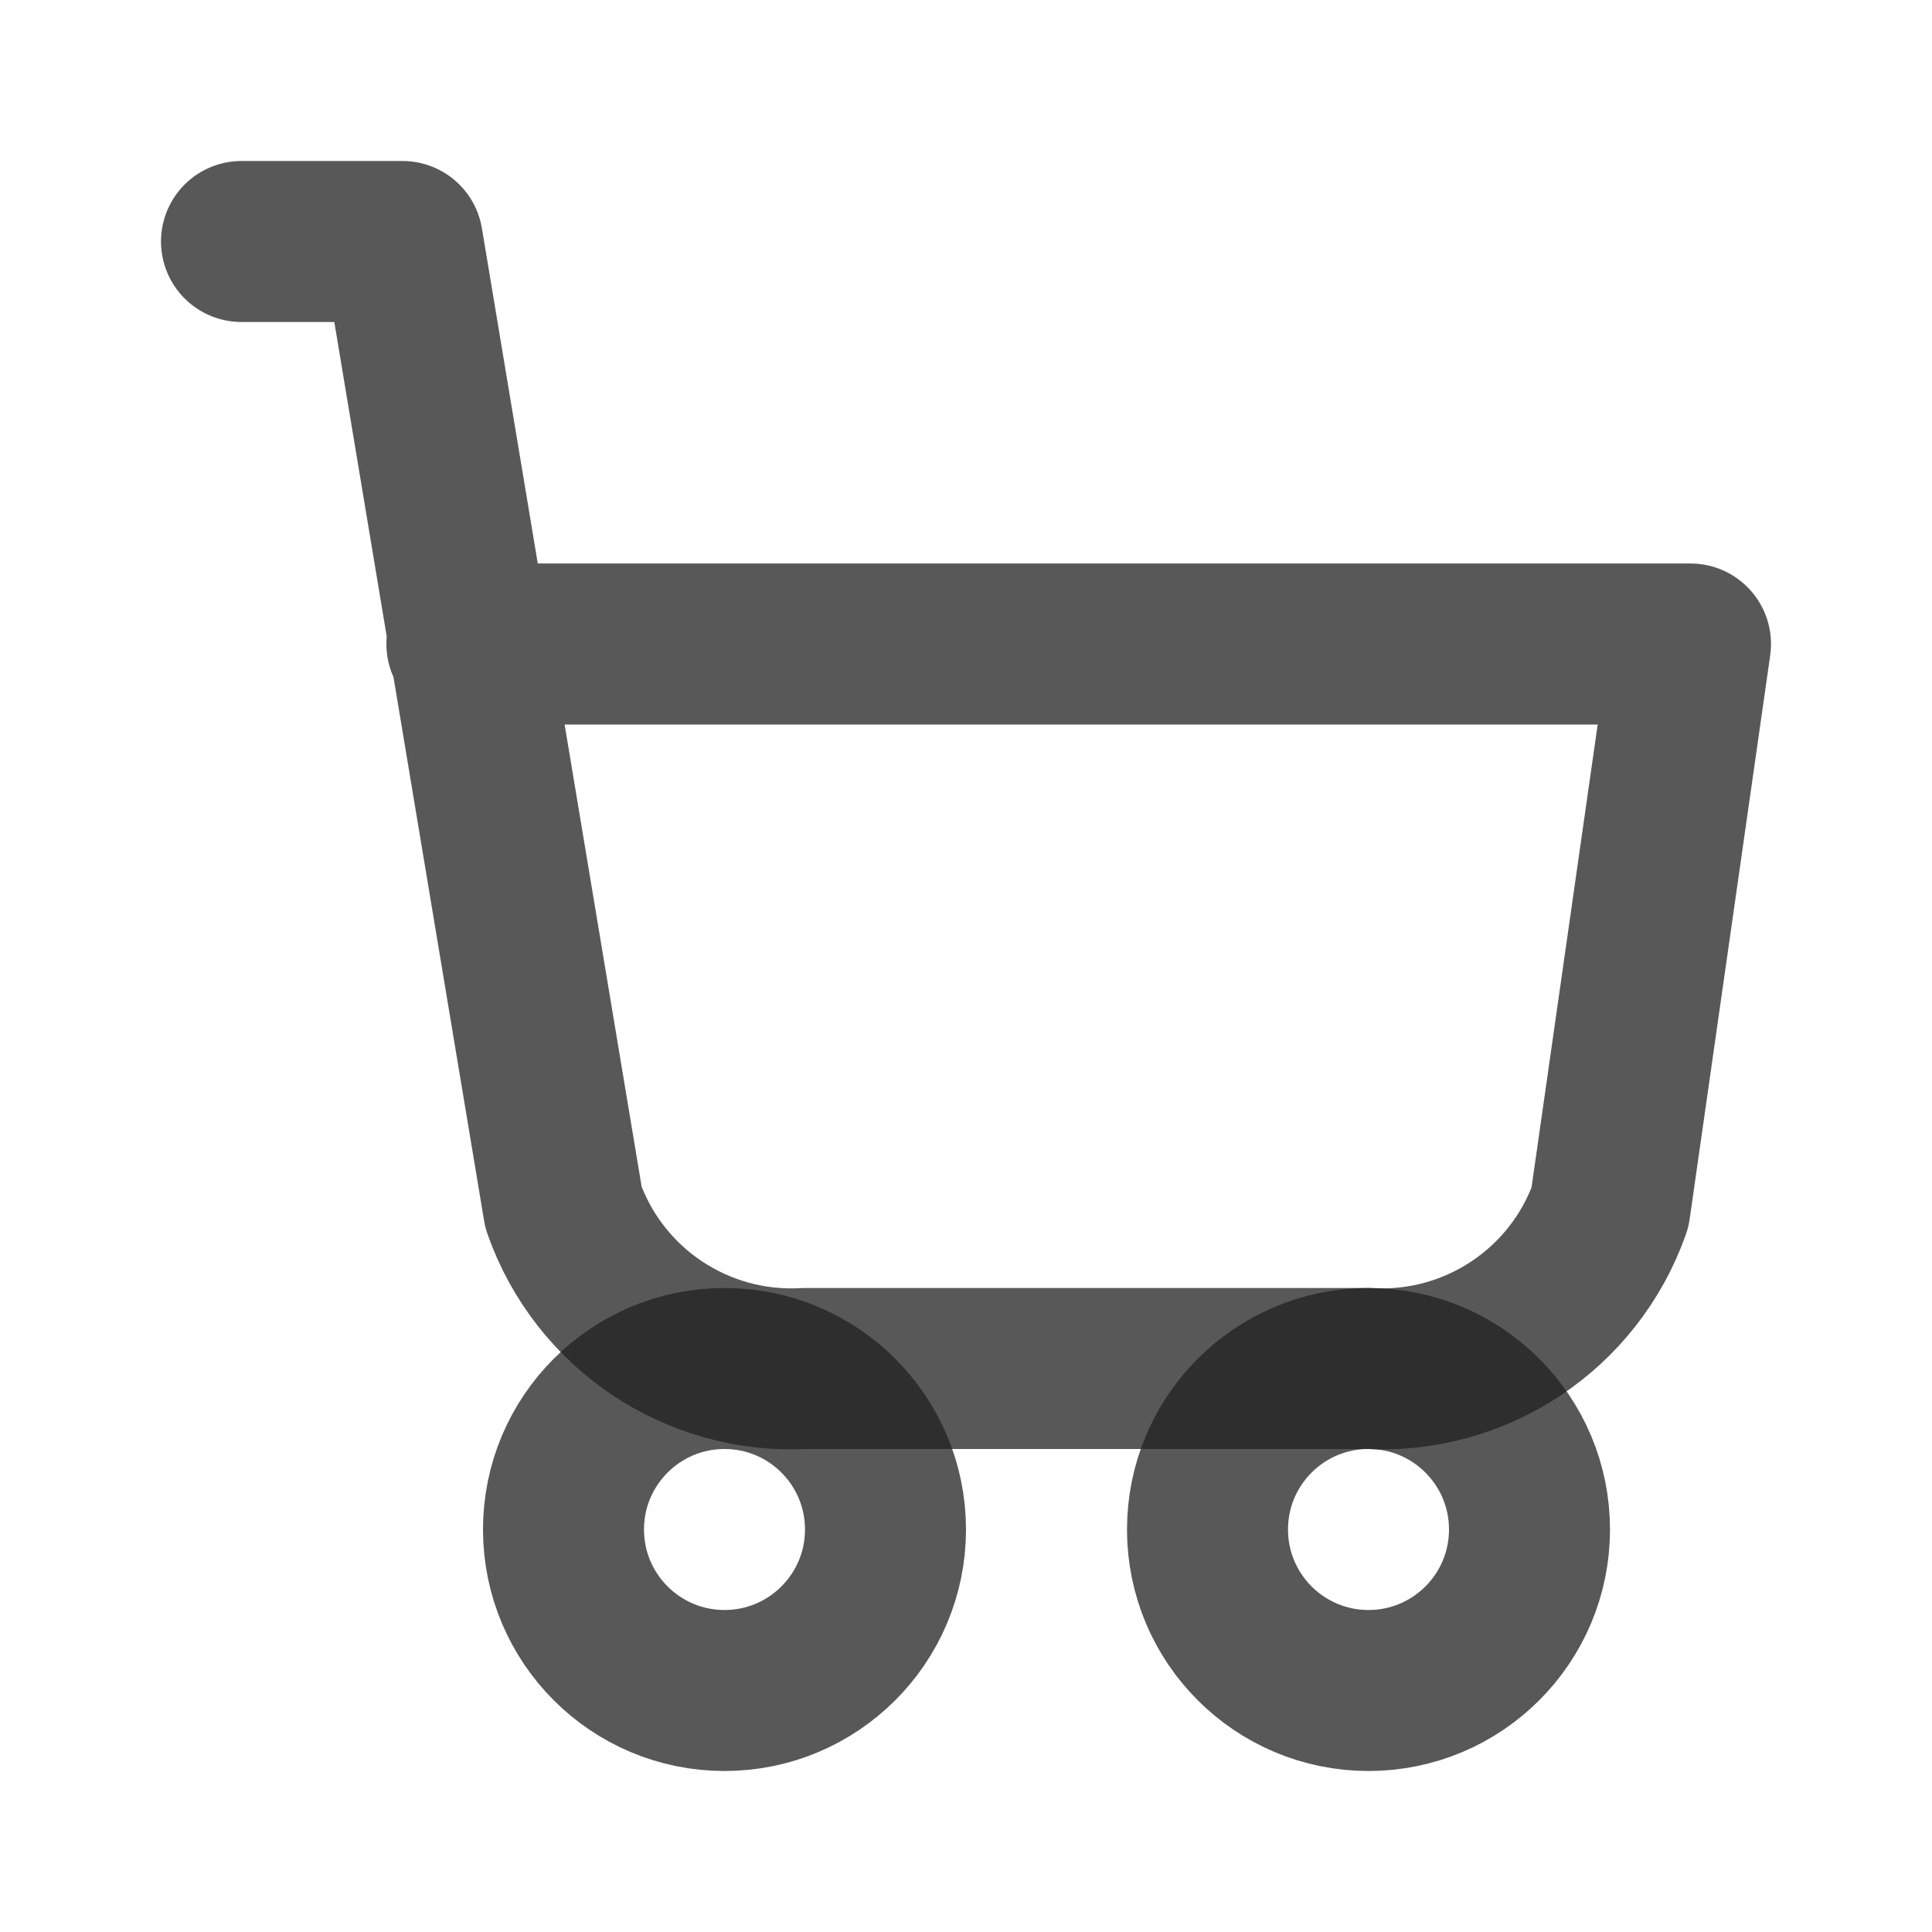
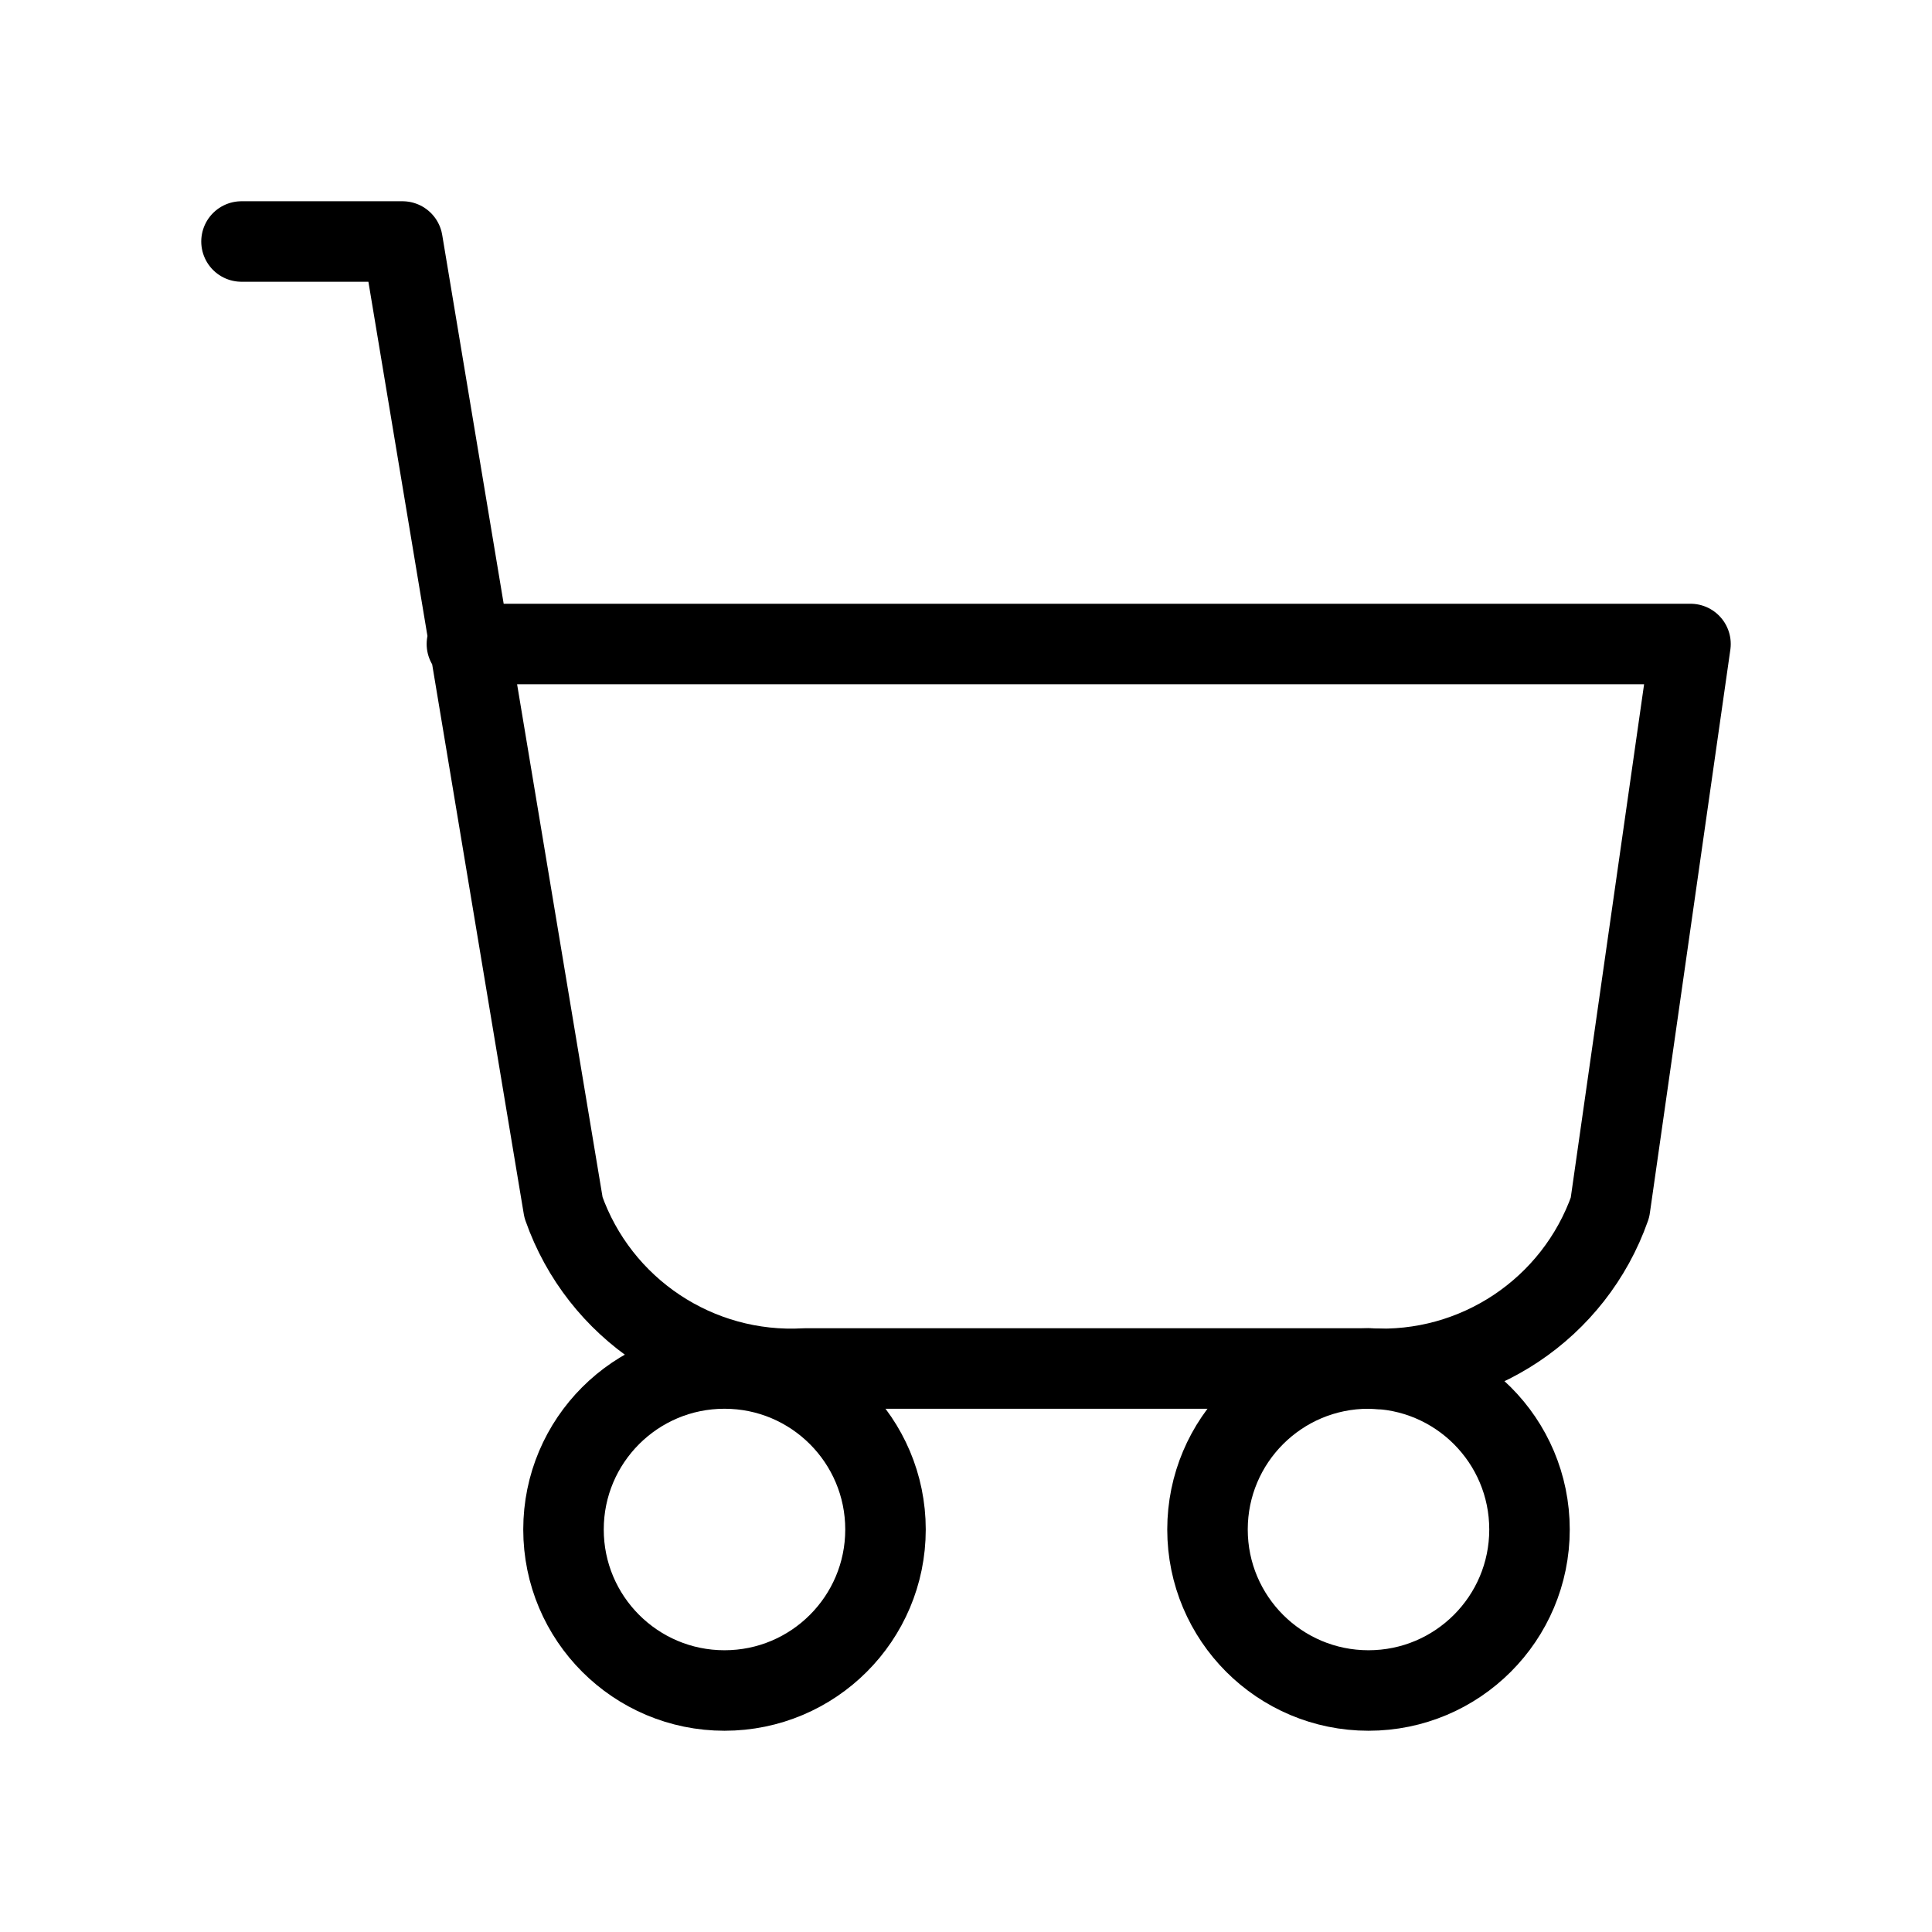
- <svg xmlns="http://www.w3.org/2000/svg" class="icon icon-tabler icon-tabler-shopping-cart" width="1.3rem" height="1.3rem" viewBox="0 0 24 24" stroke-width="2" stroke="#212121bf" fill="none" stroke-linecap="round" stroke-linejoin="round">
+ <svg xmlns="http://www.w3.org/2000/svg" class="icon icon-tabler icon-tabler-shopping-cart" width="1.3rem" height="1.3rem" viewBox="0 0 24 24" strokeWidth="1.5" stroke="#000" fill="none" stroke-linecap="round" stroke-linejoin="round">
  <path stroke="none" d="M0 0h24v24H0z" />
  <circle cx="9" cy="19" r="2" />
  <circle cx="17" cy="19" r="2" />
  <path d="M3 3h2l2 12a3 3 0 0 0 3 2h7a3 3 0 0 0 3 -2l1 -7h-15.2" />
</svg>
